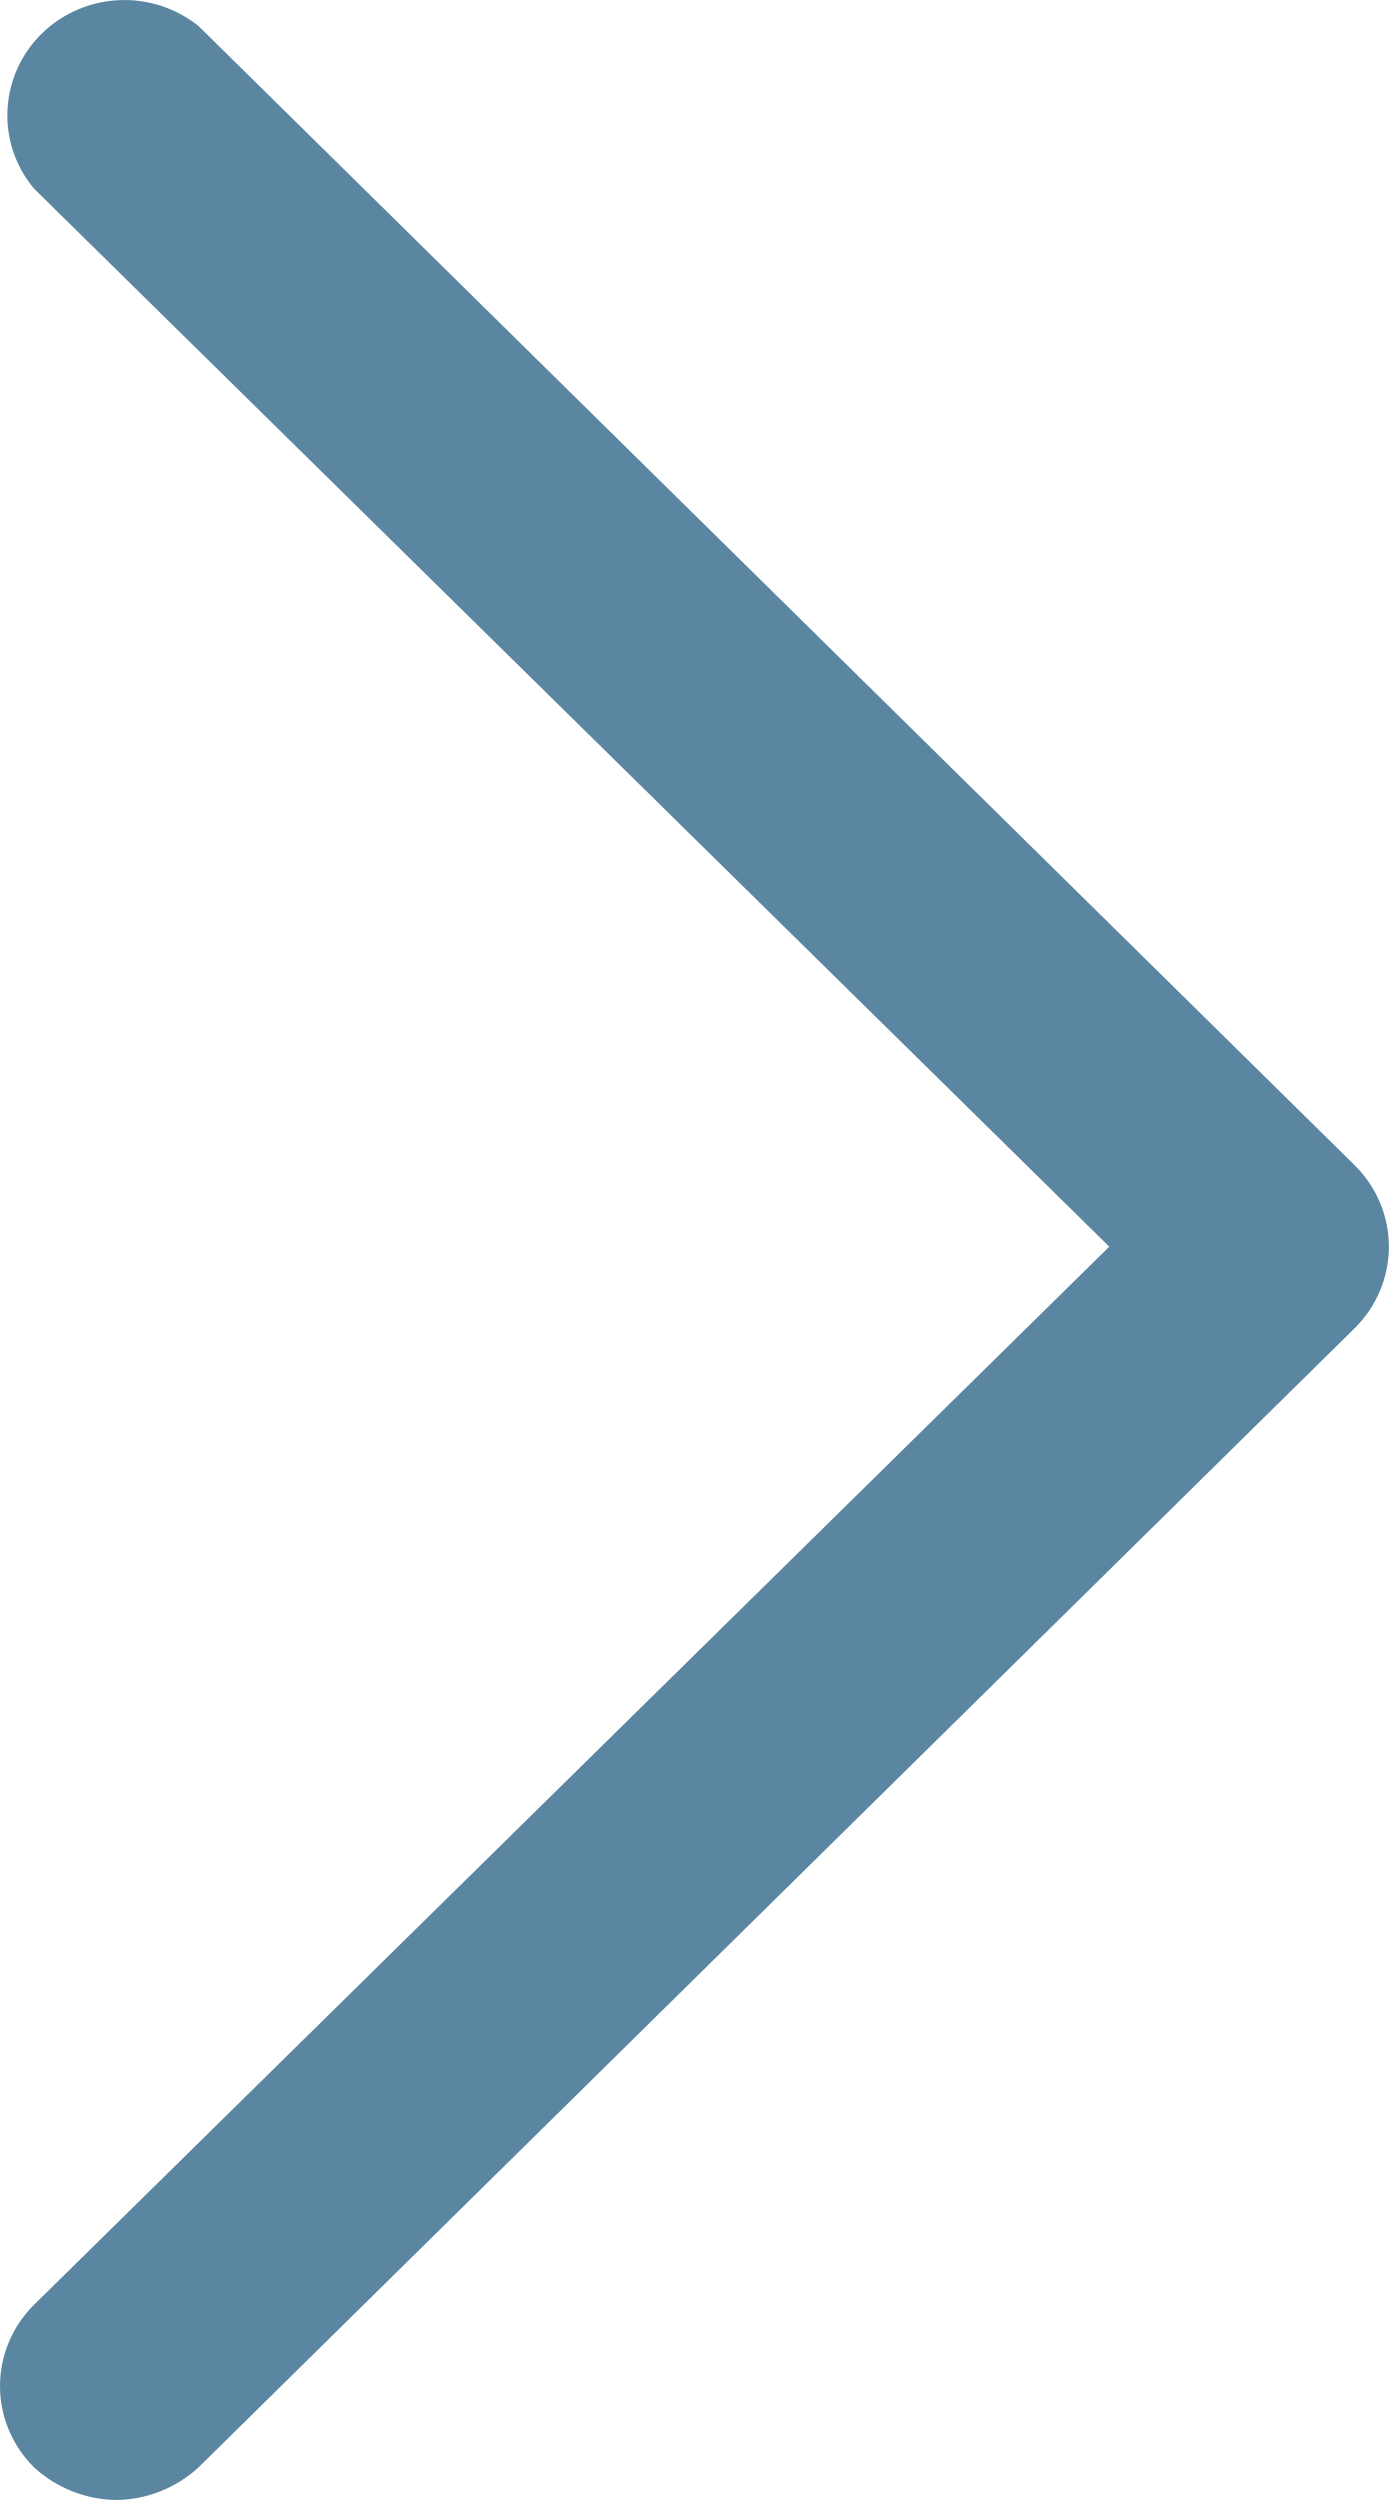
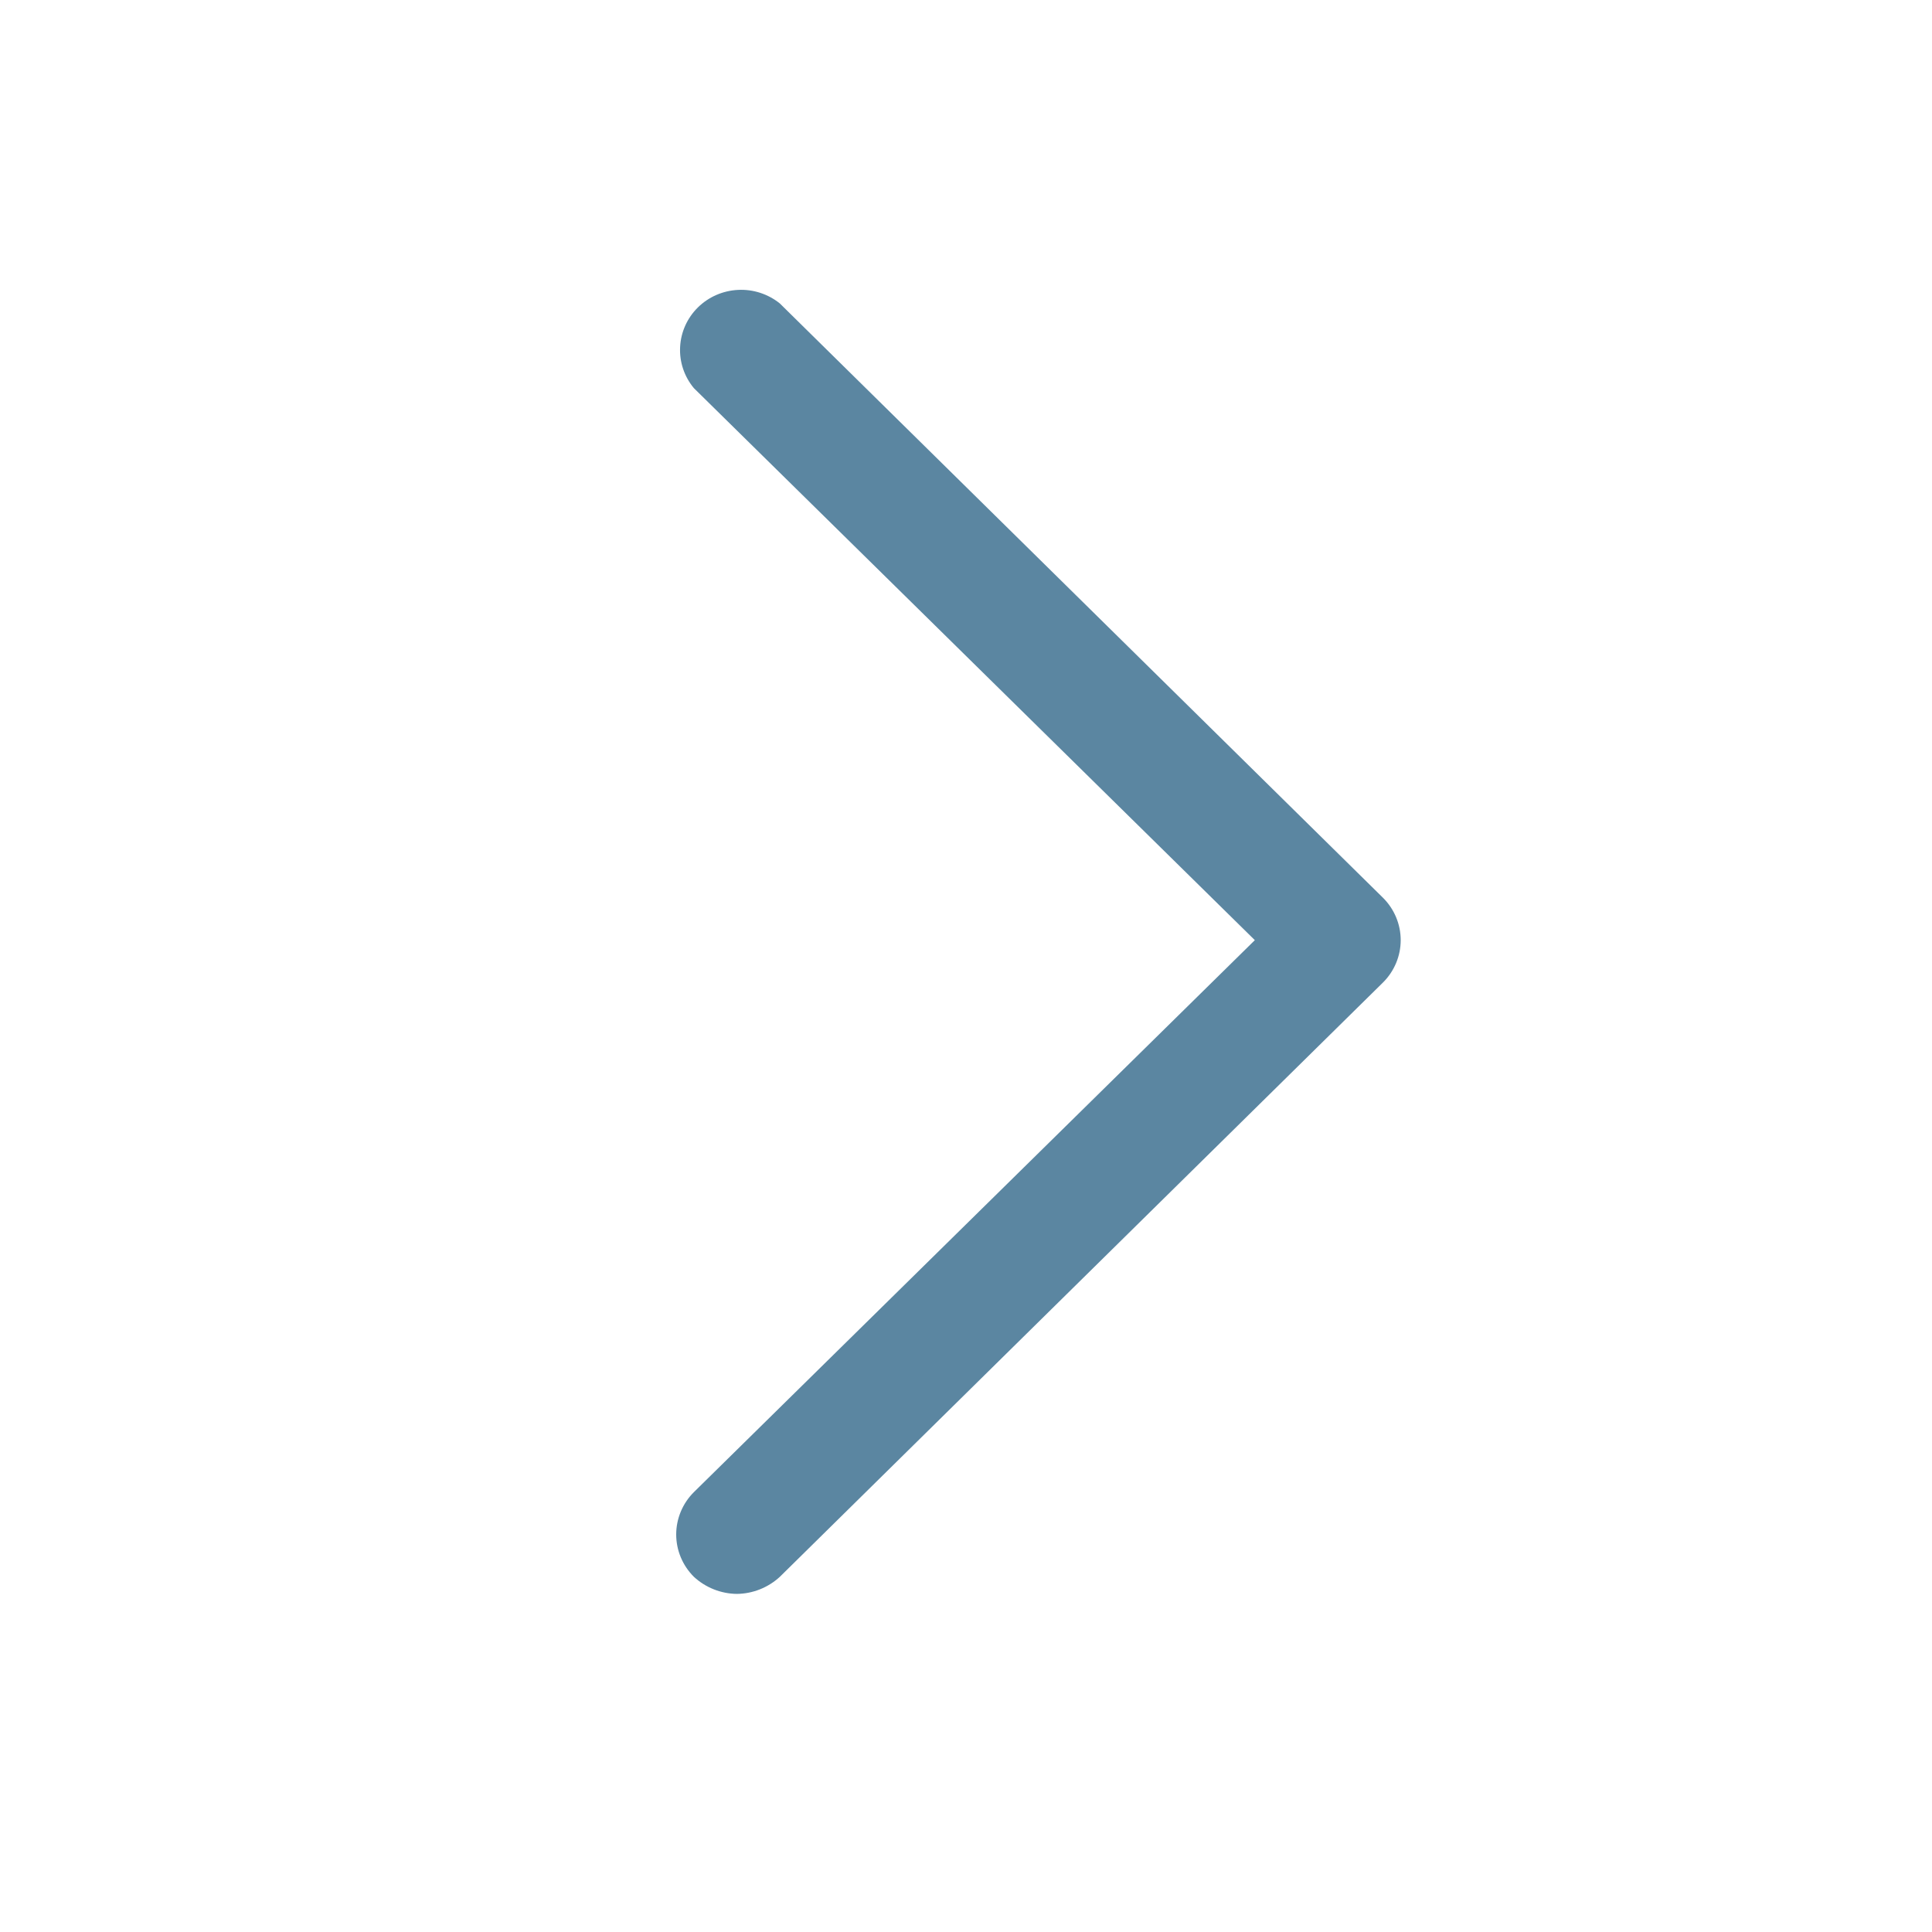
- <svg xmlns="http://www.w3.org/2000/svg" width="15" height="27" viewBox="0 0 15 27" fill="none">
-   <path d="M1.256 27C1.587 26.996 1.904 26.869 2.146 26.646L14.634 14.341C14.868 14.108 15 13.793 15 13.464C15 13.136 14.868 12.821 14.634 12.588L2.146 0.283C1.903 0.087 1.595 -0.014 1.281 0.002C0.968 0.017 0.671 0.146 0.449 0.365C0.227 0.584 0.096 0.876 0.081 1.185C0.065 1.494 0.167 1.797 0.366 2.036L11.98 13.464L0.366 24.893C0.132 25.126 9.53674e-07 25.441 9.53674e-07 25.77C9.53674e-07 26.098 0.132 26.413 0.366 26.646C0.607 26.869 0.925 26.996 1.256 27Z" fill="#5B86A1" />
+ <svg xmlns="http://www.w3.org/2000/svg" width="40" height="40" viewBox="0 0 40 40" fill="none">
+   <path d="M15.256 33C15.587 32.996 15.904 32.869 16.146 32.646L28.634 20.341C28.868 20.108 29 19.793 29 19.465C29 19.136 28.868 18.821 28.634 18.588L16.146 6.283C15.903 6.087 15.595 5.986 15.281 6.002C14.968 6.017 14.671 6.146 14.449 6.365C14.227 6.584 14.096 6.876 14.081 7.185C14.065 7.494 14.167 7.797 14.366 8.036L25.98 19.465L14.366 30.893C14.132 31.126 14 31.441 14 31.77C14 32.098 14.132 32.413 14.366 32.646C14.607 32.869 14.925 32.996 15.256 33Z" fill="#5B86A1" />
</svg>
